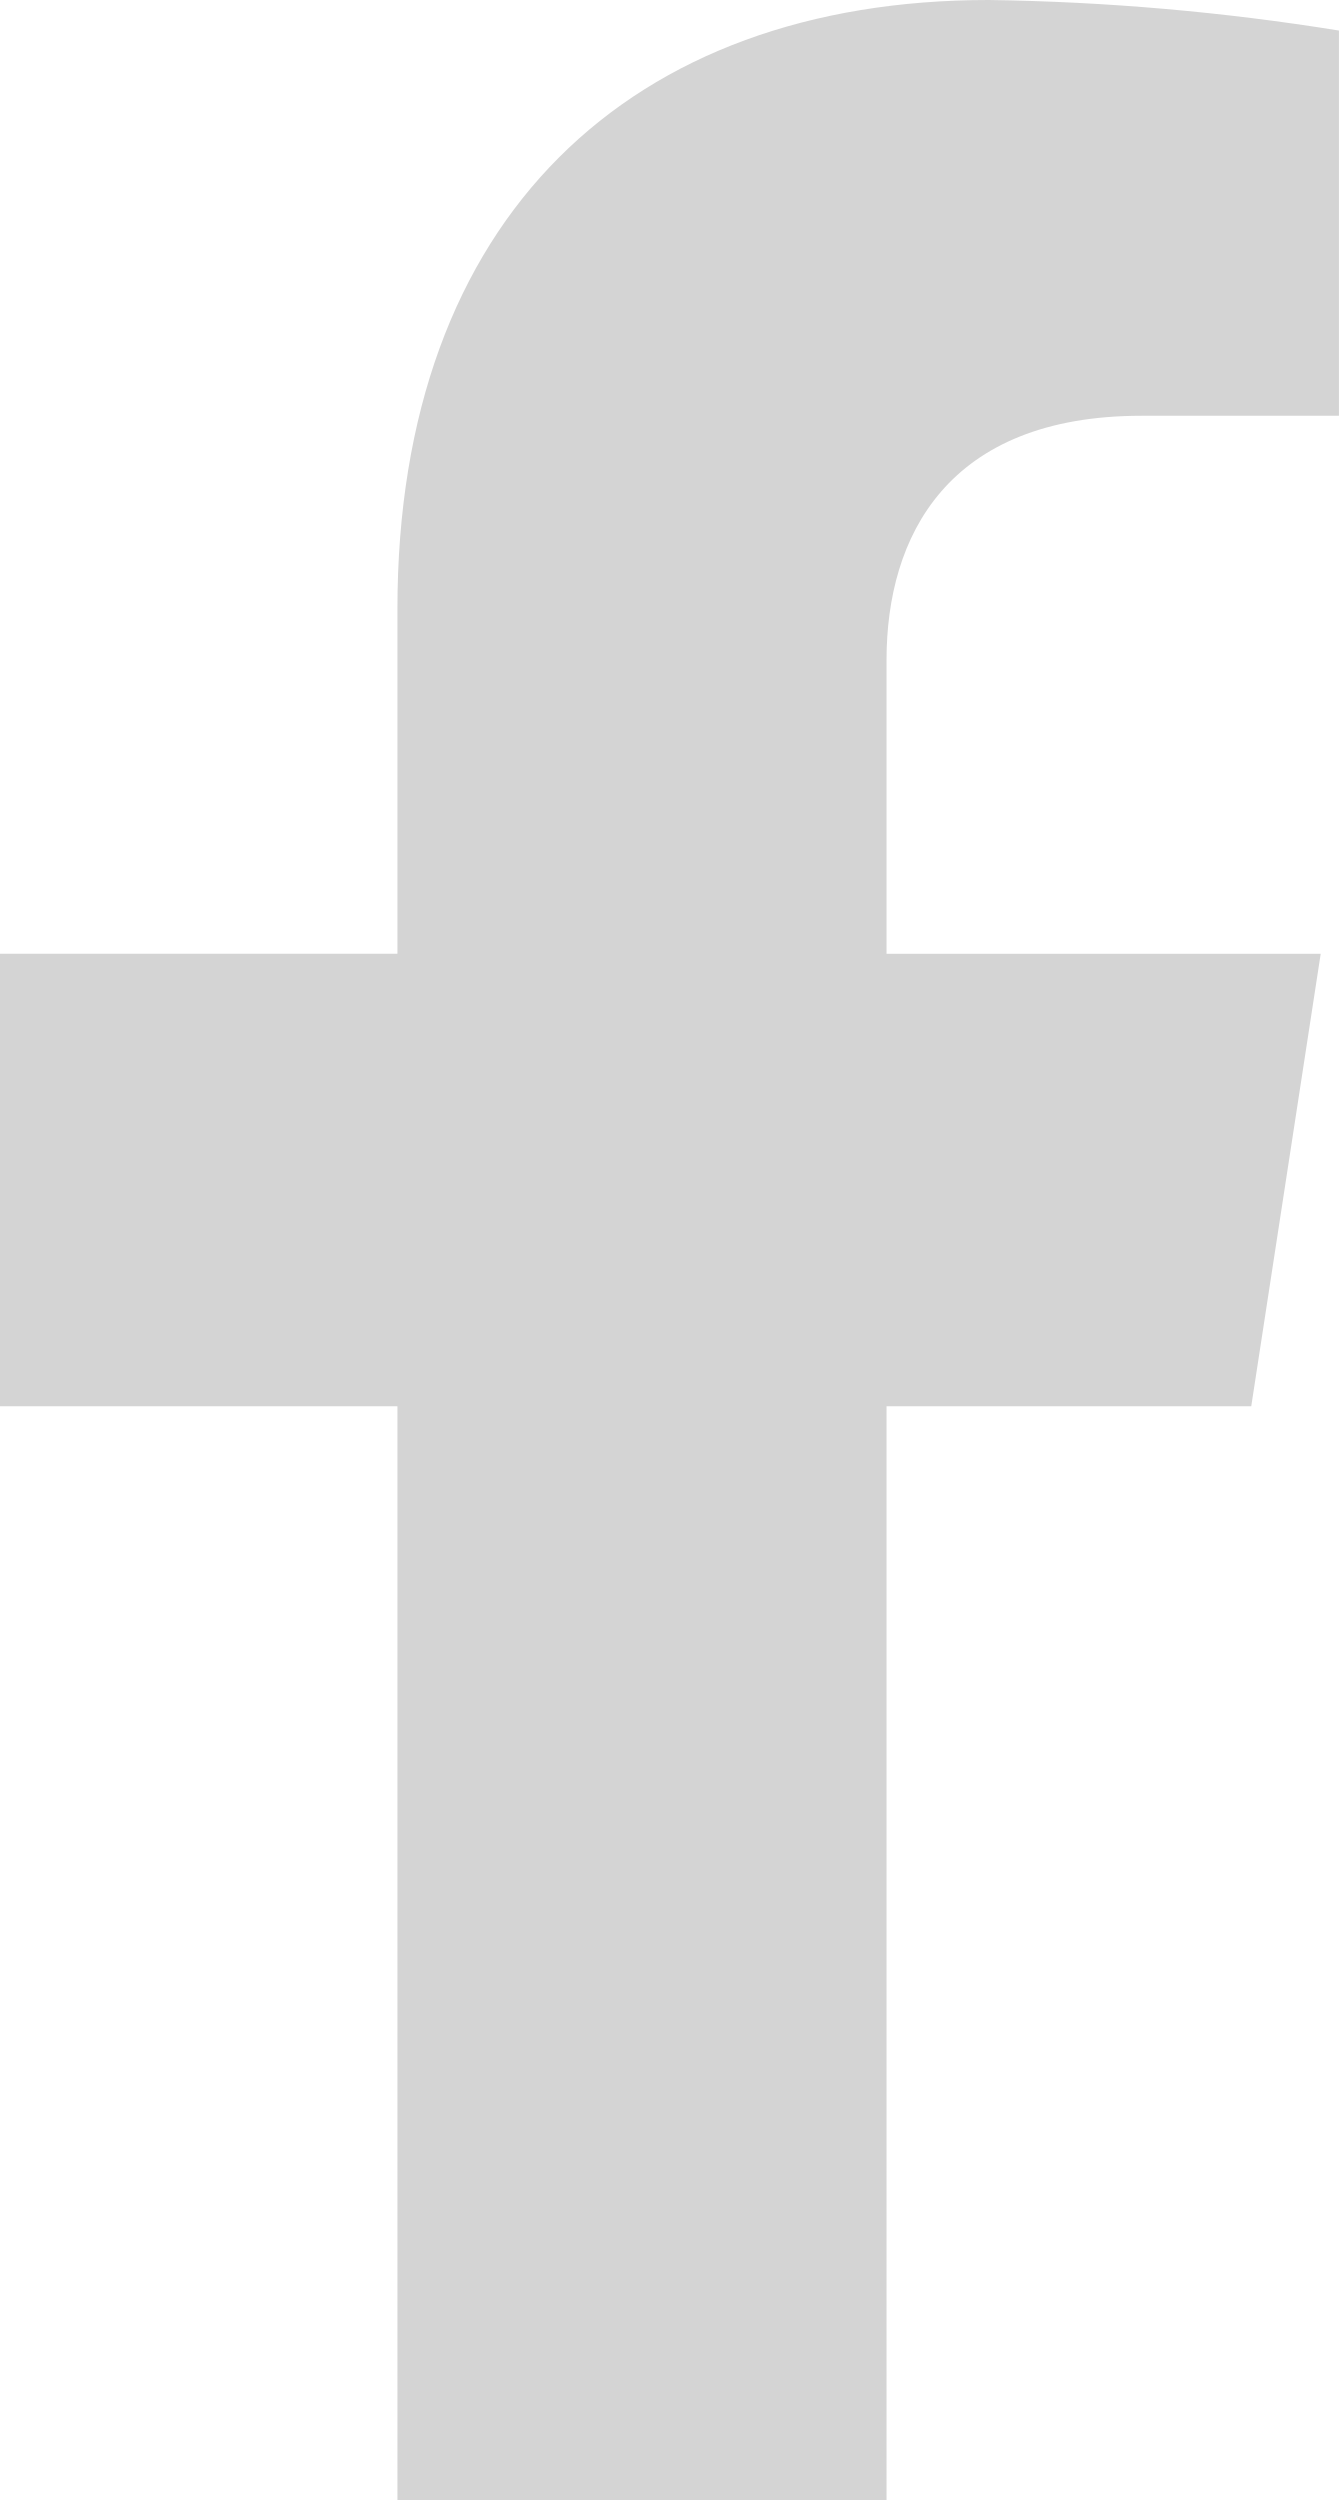
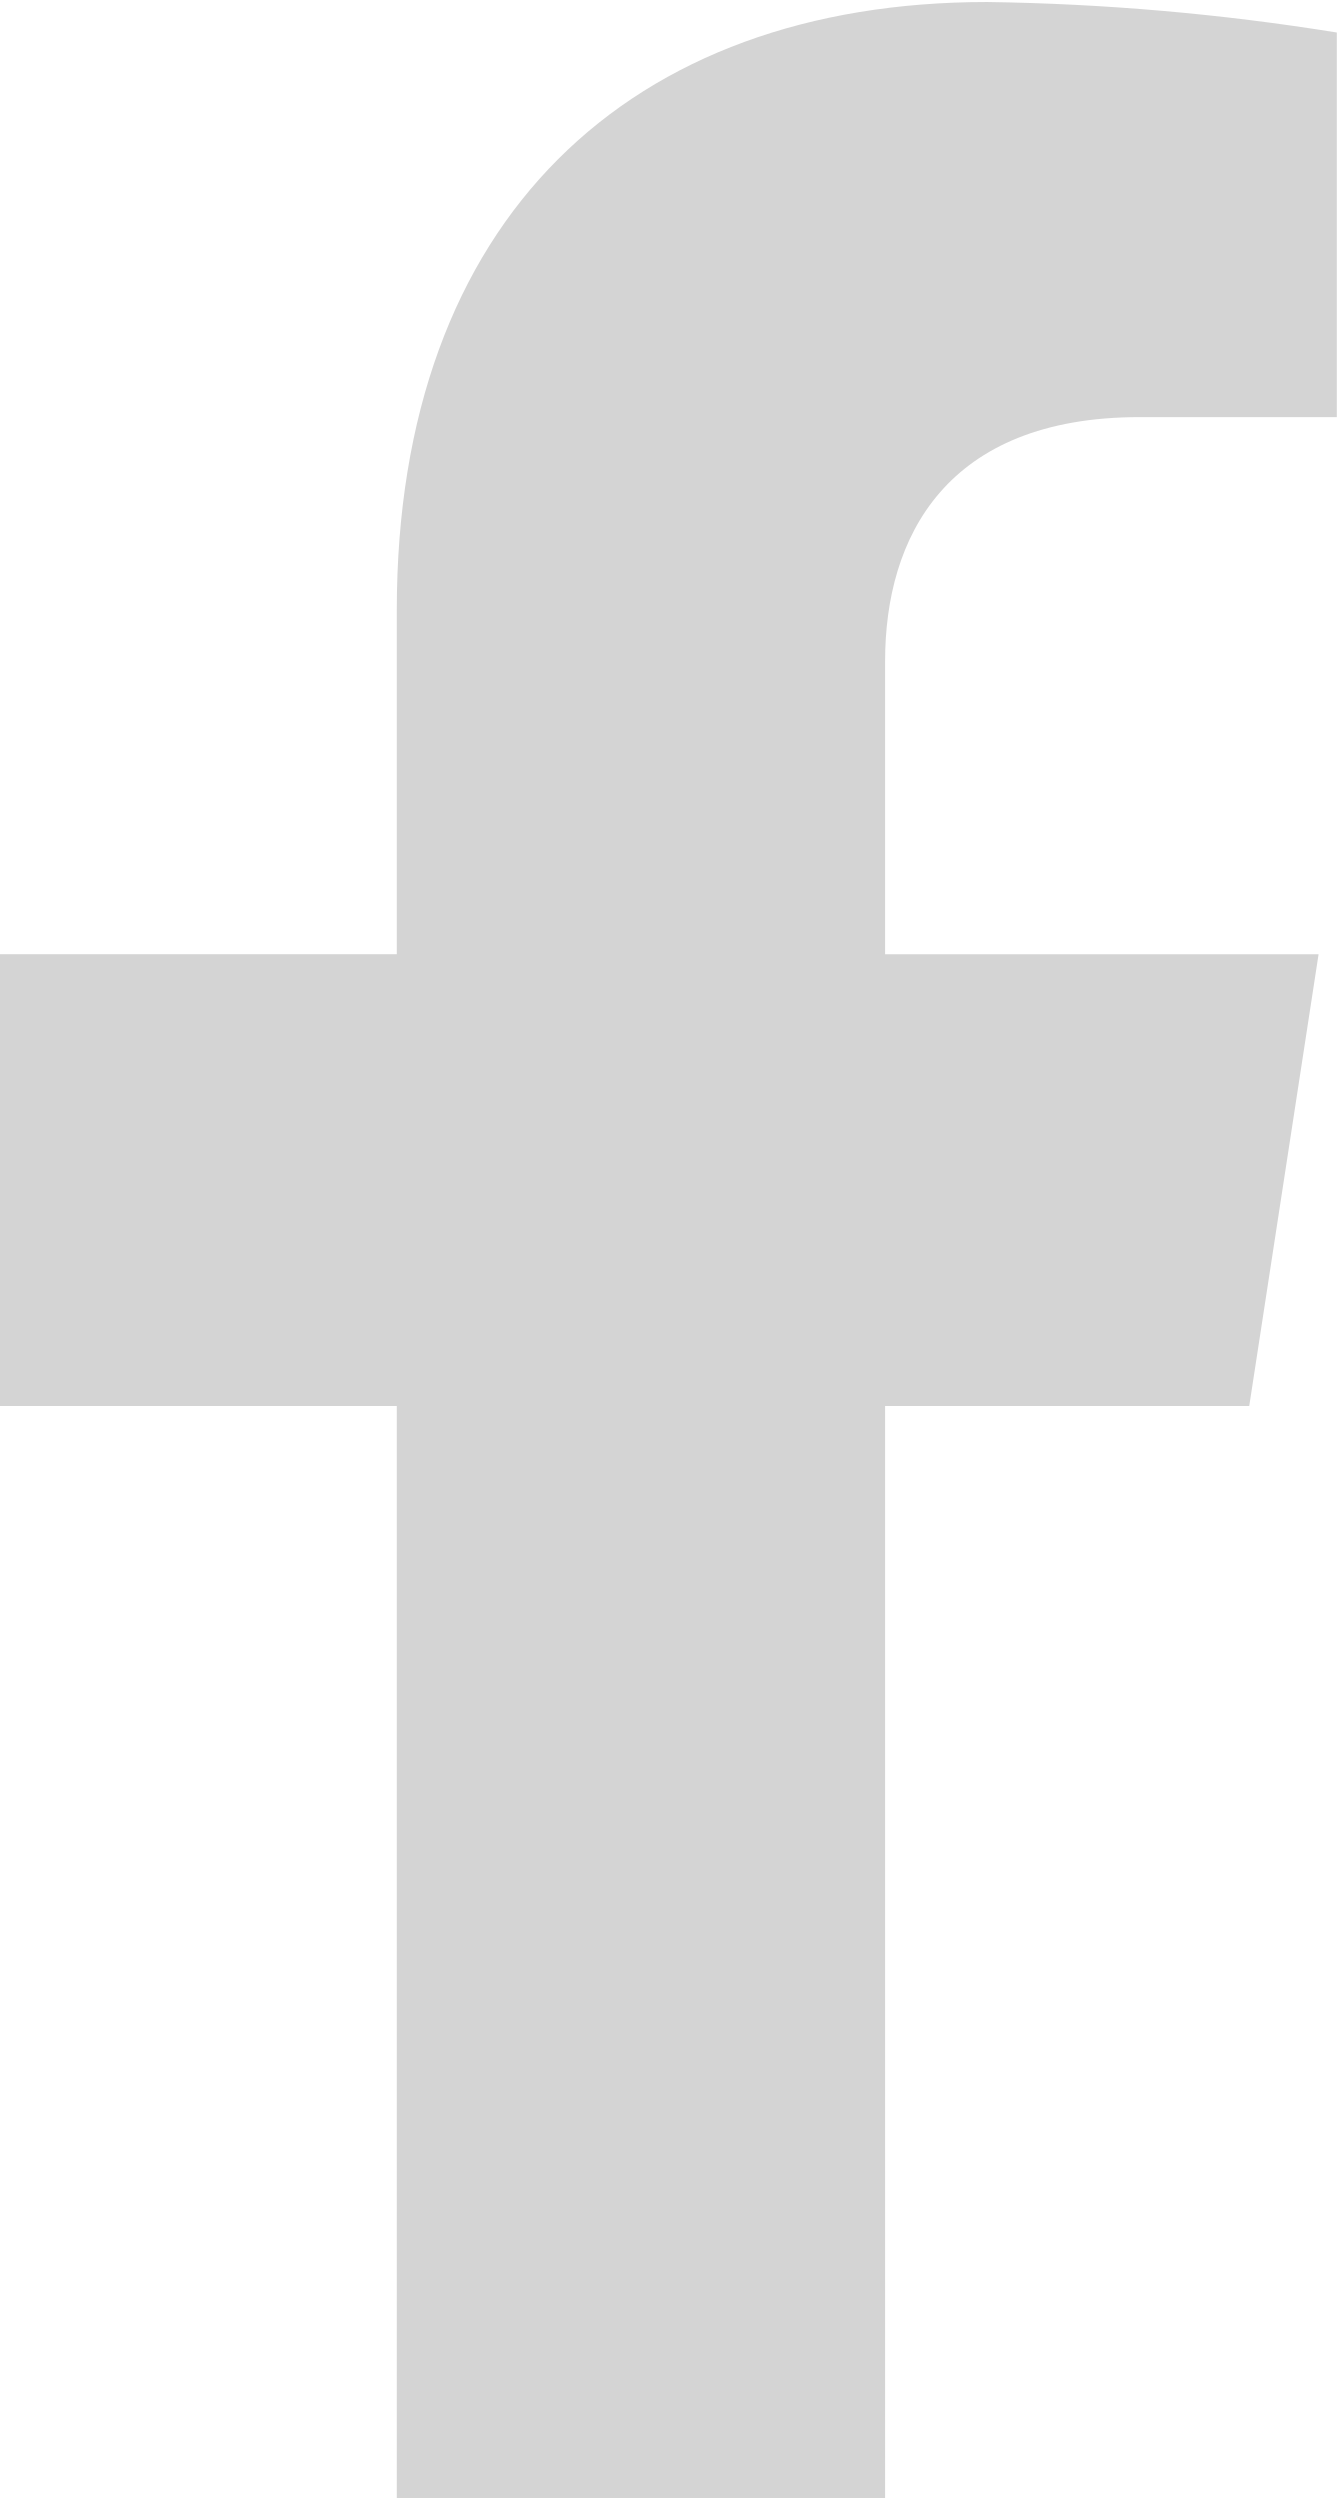
- <svg xmlns="http://www.w3.org/2000/svg" width="19.281" height="36" viewBox="0 0 19.281 36">
+ <svg xmlns="http://www.w3.org/2000/svg" width="12.32" height="23.04" viewBox="0 0 19.281 36">
  <path id="facebook" d="M19.627,20.25l1-6.515H14.375V9.507c0-1.782.873-3.52,3.673-3.52h2.842V.44A34.658,34.658,0,0,0,15.846,0C10.7,0,7.332,3.12,7.332,8.769v4.965H1.609V20.25H7.332V36h7.043V20.25Z" transform="translate(-1.609)" fill="#d4d4d4" />
</svg>
